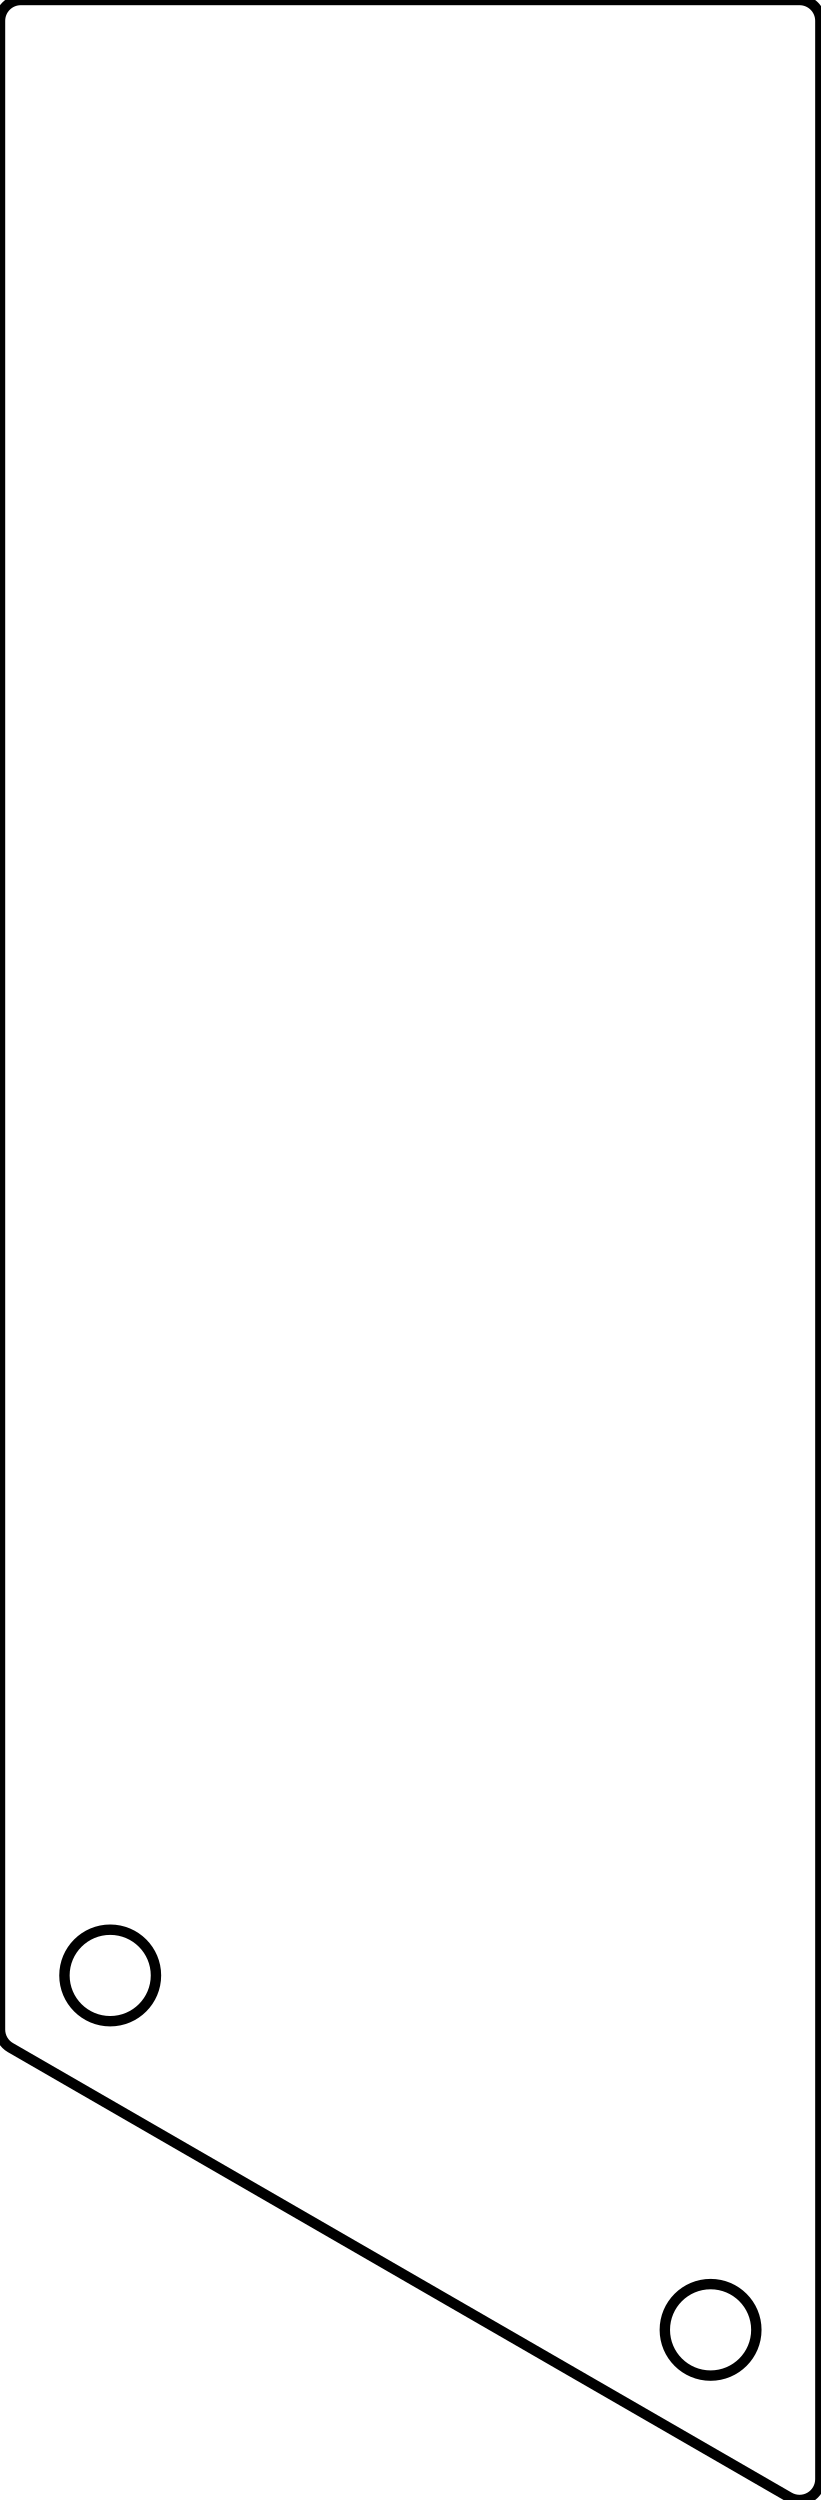
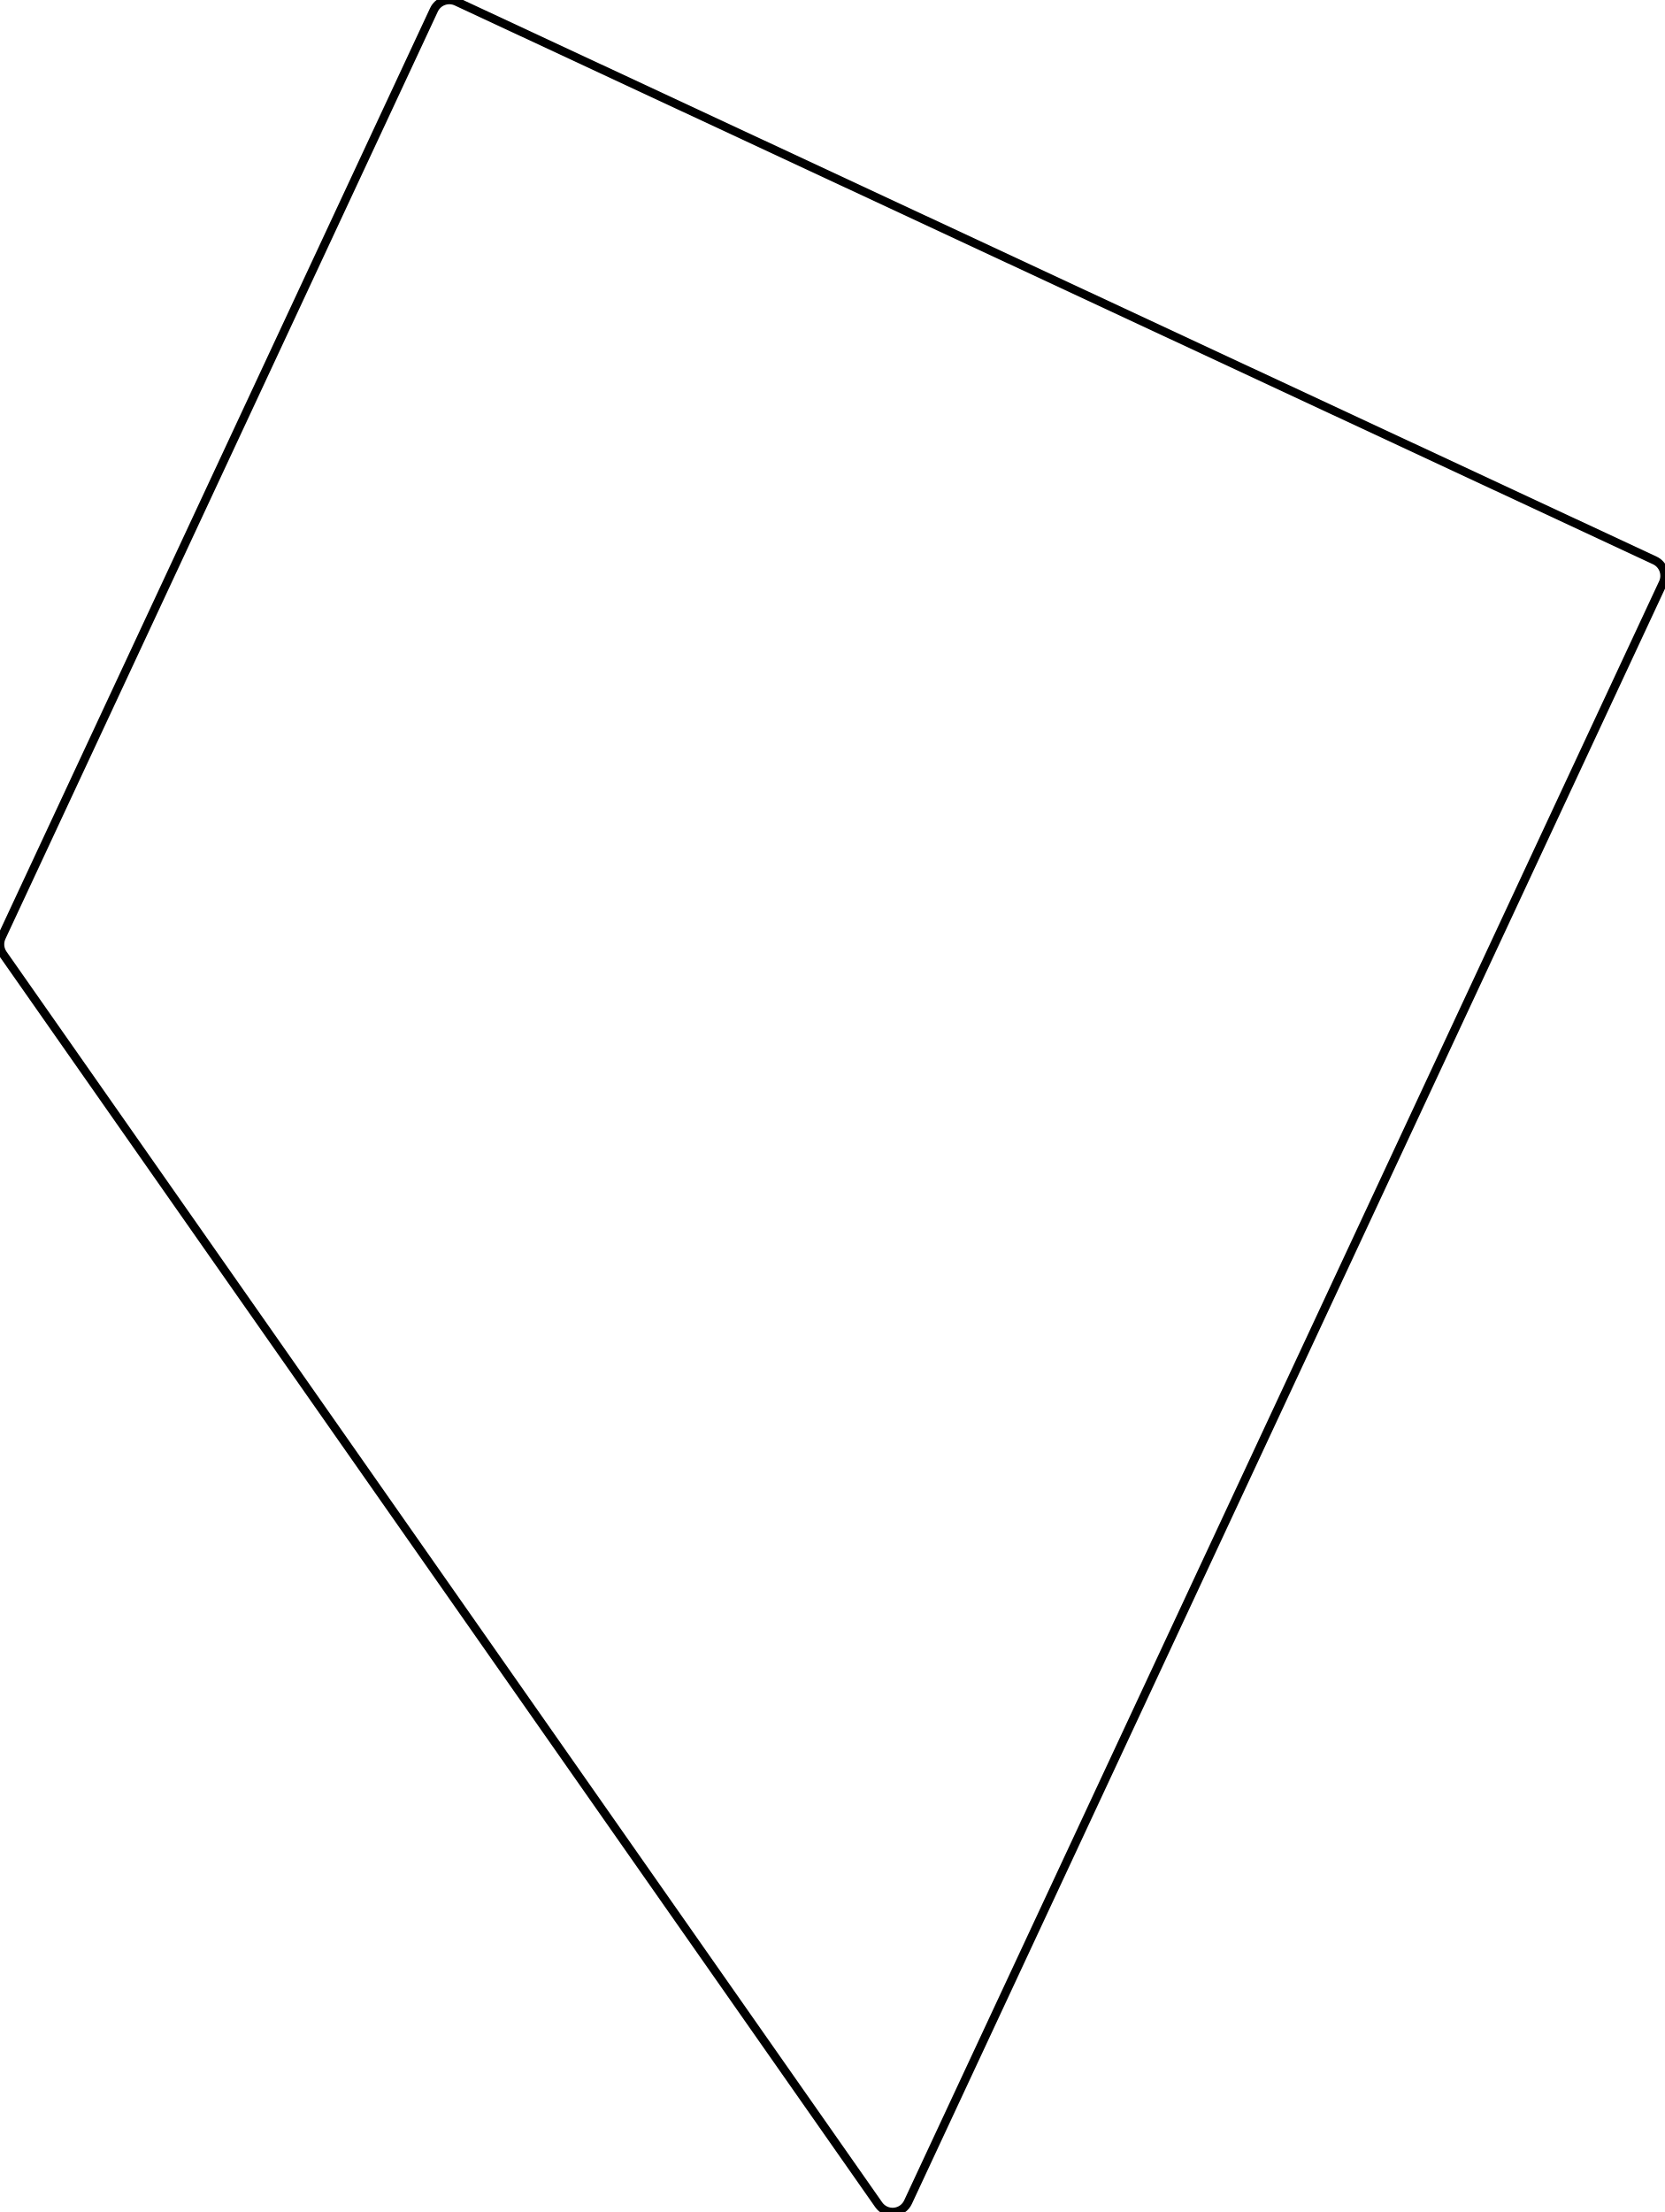
- <svg xmlns="http://www.w3.org/2000/svg" width="19.72mm" height="60.095mm" viewBox="0 0 19.72 60.095">
+ <svg xmlns="http://www.w3.org/2000/svg" width="49.1mm" height="65.24mm" viewBox="0 0 49.1 65.24">
  <g id="svgGroup" stroke-linecap="round" fill-rule="evenodd" font-size="9pt" stroke="#000" stroke-width="0.25mm" fill="none" style="stroke:#000;stroke-width:0.25mm;fill:none">
-     <path d="M 0 48.787 L 0 0.5 A 0.5 0.5 0 0 1 0.5 0 L 19.22 0 A 0.5 0.5 0 0 1 19.72 0.5 L 19.72 59.595 A 0.5 0.5 0 0 1 18.97 60.028 L 0.25 49.22 A 0.5 0.5 0 0 1 0 48.787 Z M 2.649 47.486 m -1.1 0 a 1.1 1.1 0 0 1 2.2 0 a 1.1 1.1 0 0 1 -2.2 0 z M 17.081 56.005 m -1.1 0 a 1.1 1.1 0 0 1 2.2 0 a 1.1 1.1 0 0 1 -2.2 0 z" vector-effect="non-scaling-stroke" />
+     <path d="M 0.047 27.64 L 12.801 0.289 A 0.5 0.5 0 0 1 13.465 0.047 L 48.811 16.529 A 0.5 0.5 0 0 1 49.053 17.193 L 26.783 64.951 A 0.5 0.5 0 0 1 25.92 65.027 L 0.09 28.138 A 0.5 0.5 0 0 1 0.047 27.64 Z" vector-effect="non-scaling-stroke" />
  </g>
</svg>
